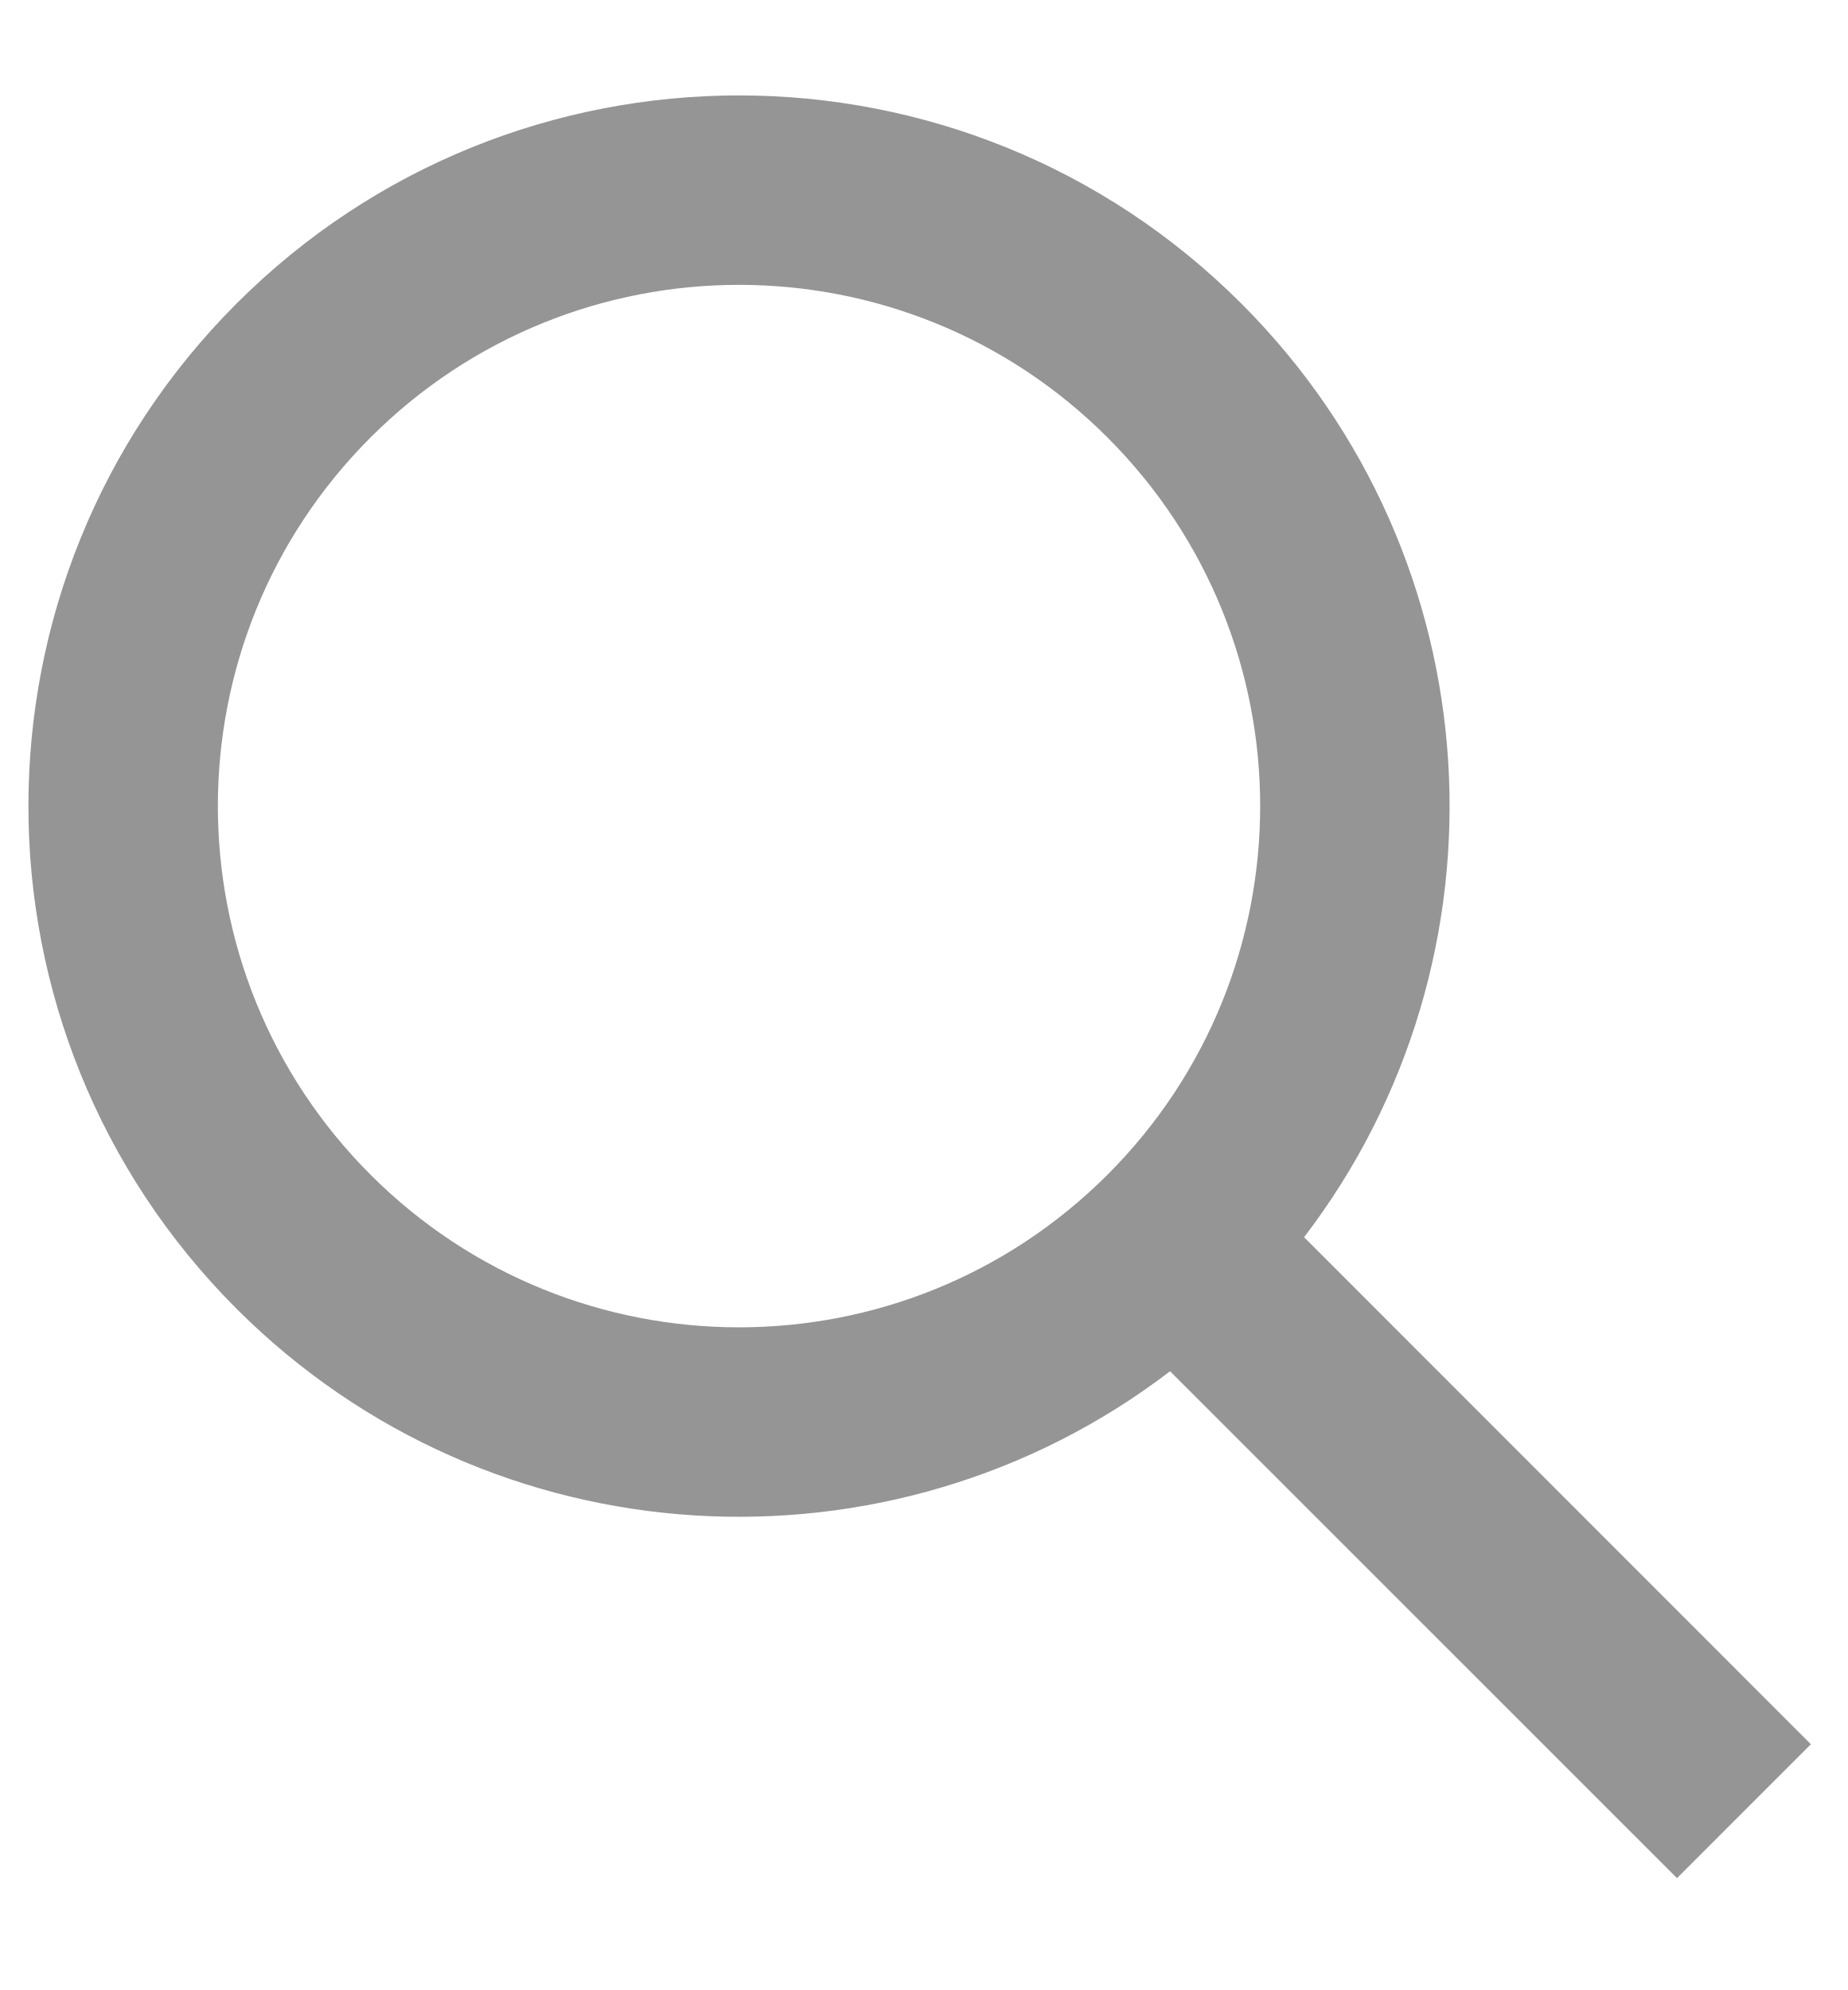
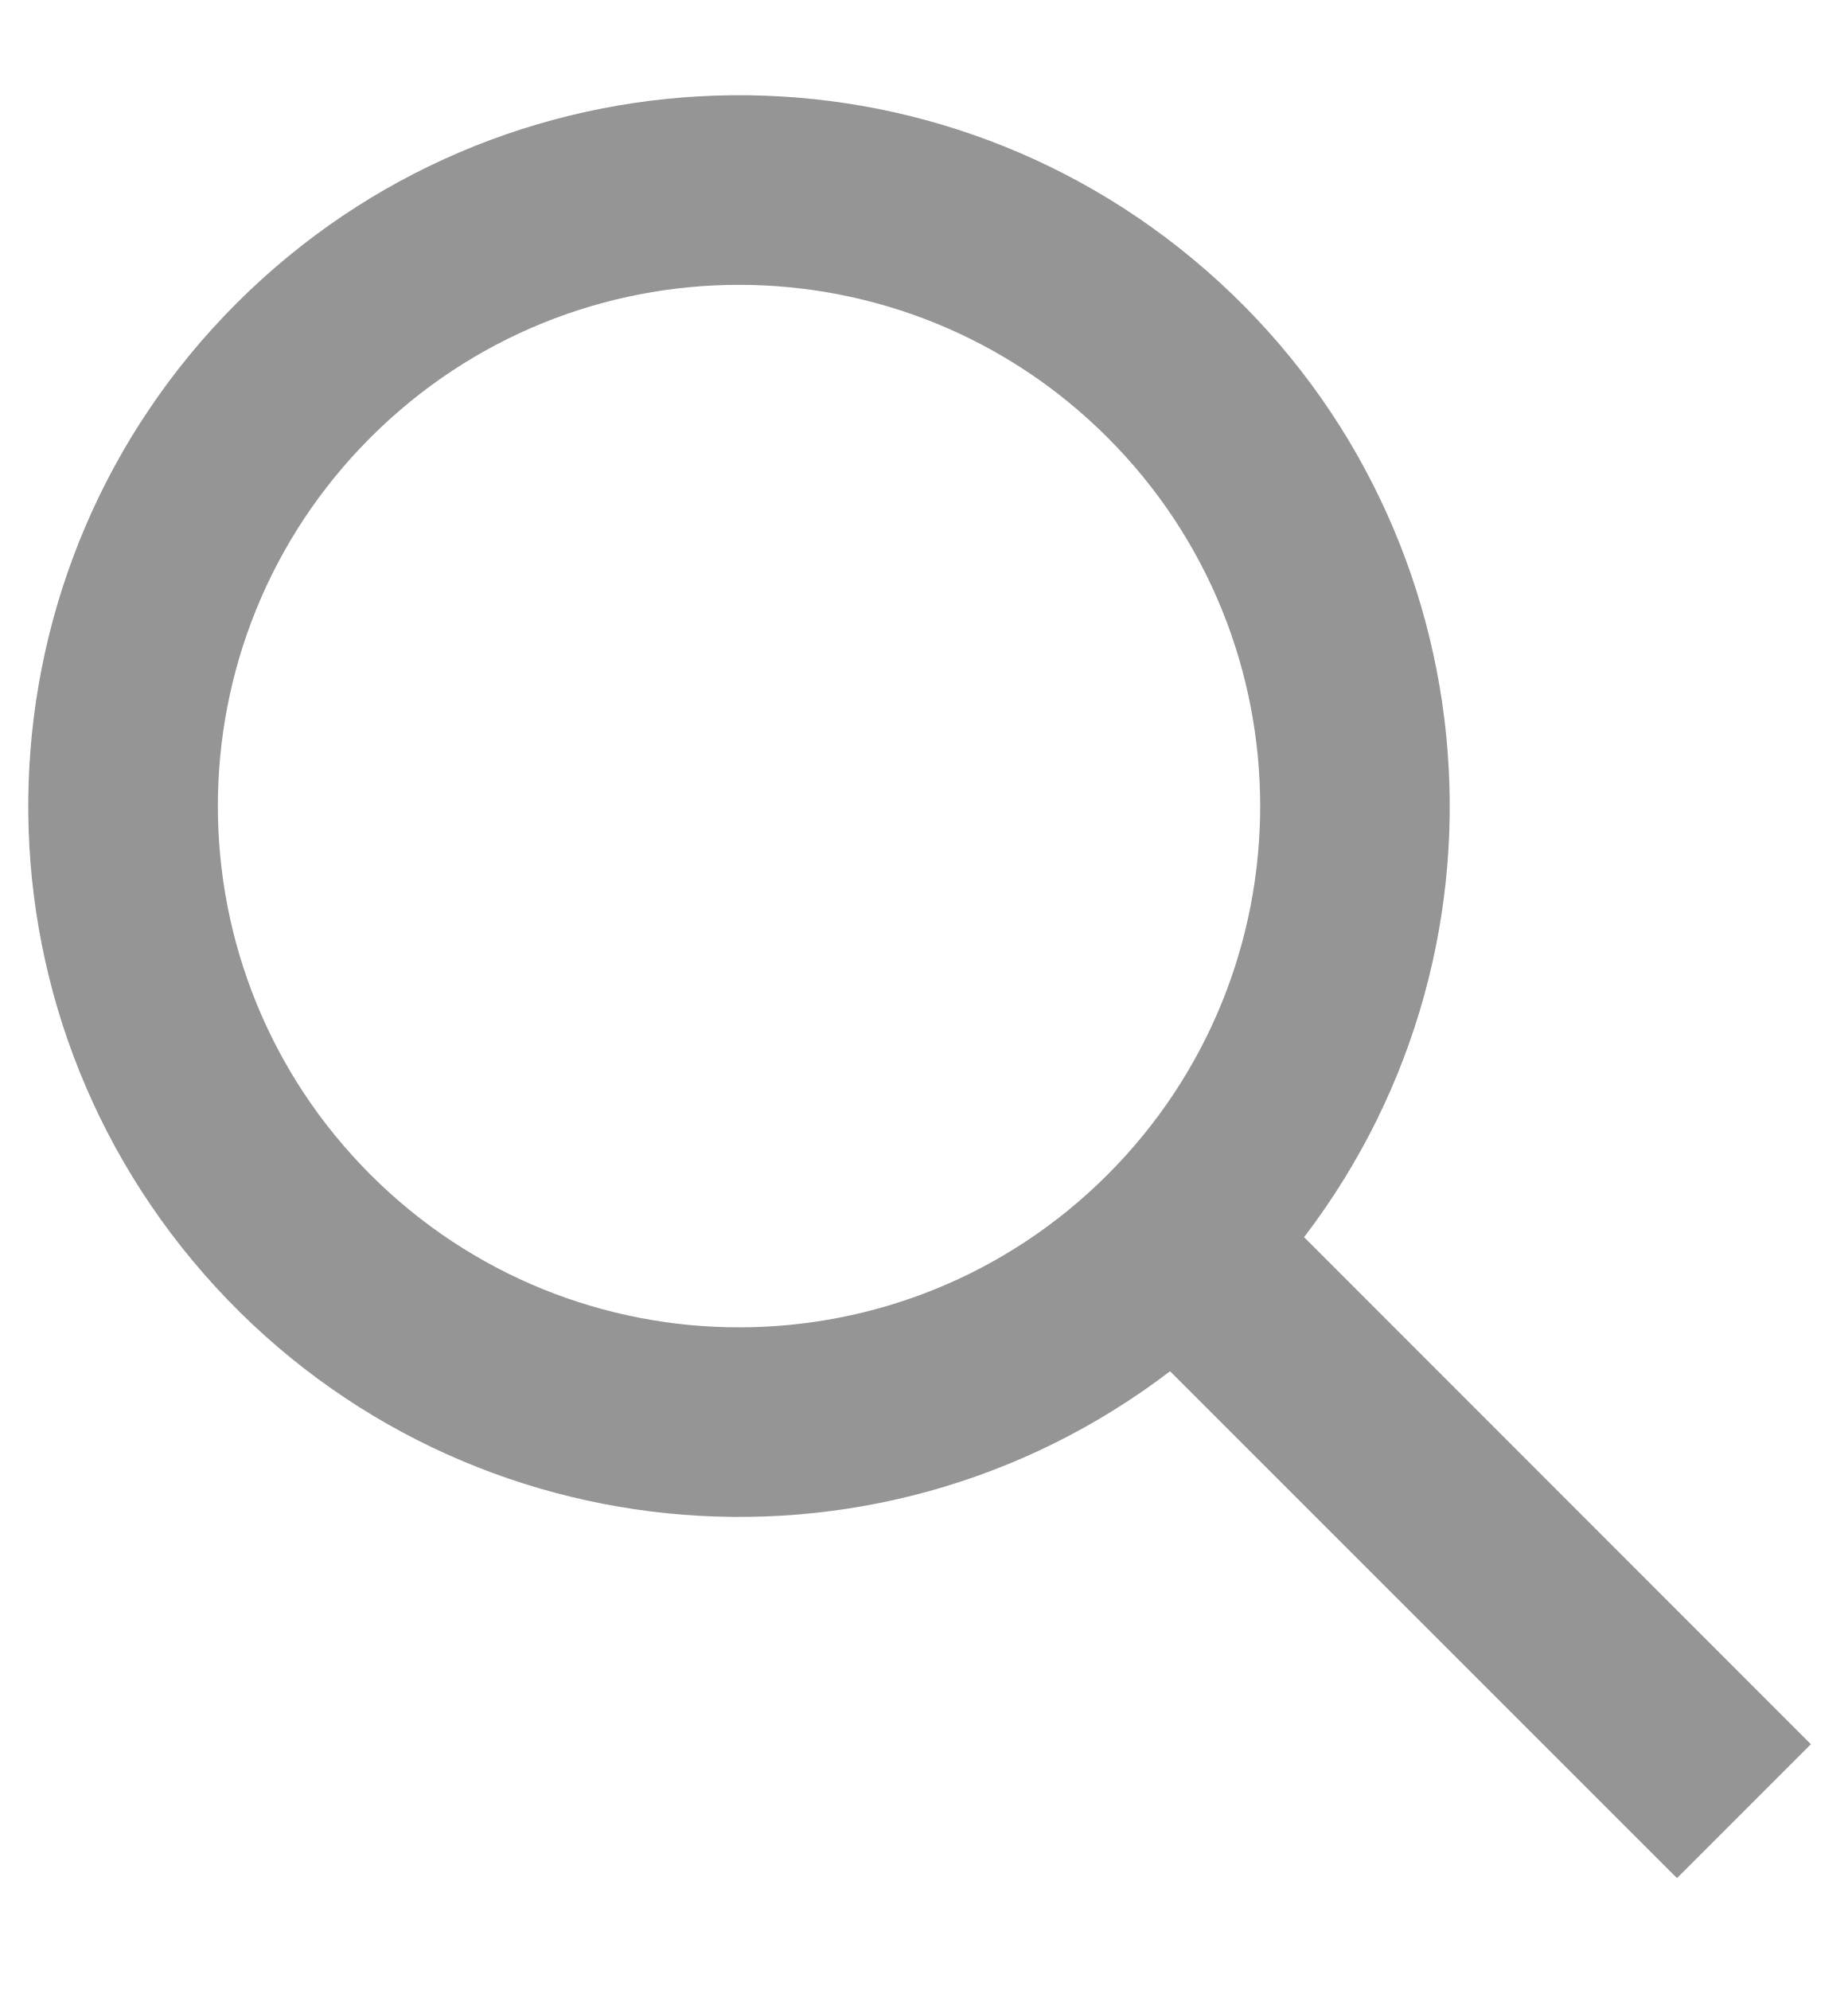
<svg xmlns="http://www.w3.org/2000/svg" width="13" height="14" viewBox="0 0 13 14" fill="none">
-   <path fill-rule="evenodd" clip-rule="evenodd" d="M7.793 8.264C6.361 9.696 4.039 9.696 2.607 8.264C1.175 6.832 1.175 4.51 2.607 3.078C4.039 1.646 6.361 1.646 7.793 3.078C9.225 4.51 9.225 6.832 7.793 8.264ZM8.233 9.647C6.273 11.146 3.457 10.999 1.664 9.207C-0.288 7.254 -0.288 4.088 1.664 2.136C3.617 0.183 6.783 0.183 8.735 2.136C10.528 3.928 10.675 6.744 9.176 8.704L12.742 12.271L11.8 13.213L8.233 9.647Z" fill="#959595" />
+   <path fill-rule="evenodd" clip-rule="evenodd" d="M7.793 8.264a3.667 3.667 0 1 1-5.186-5.186 3.667 3.667 0 0 1 5.186 5.186Zm.44 1.383a5.001 5.001 0 1 1 .943-.943l3.566 3.567-.942.942-3.567-3.566Z" fill="#959595" />
</svg>
